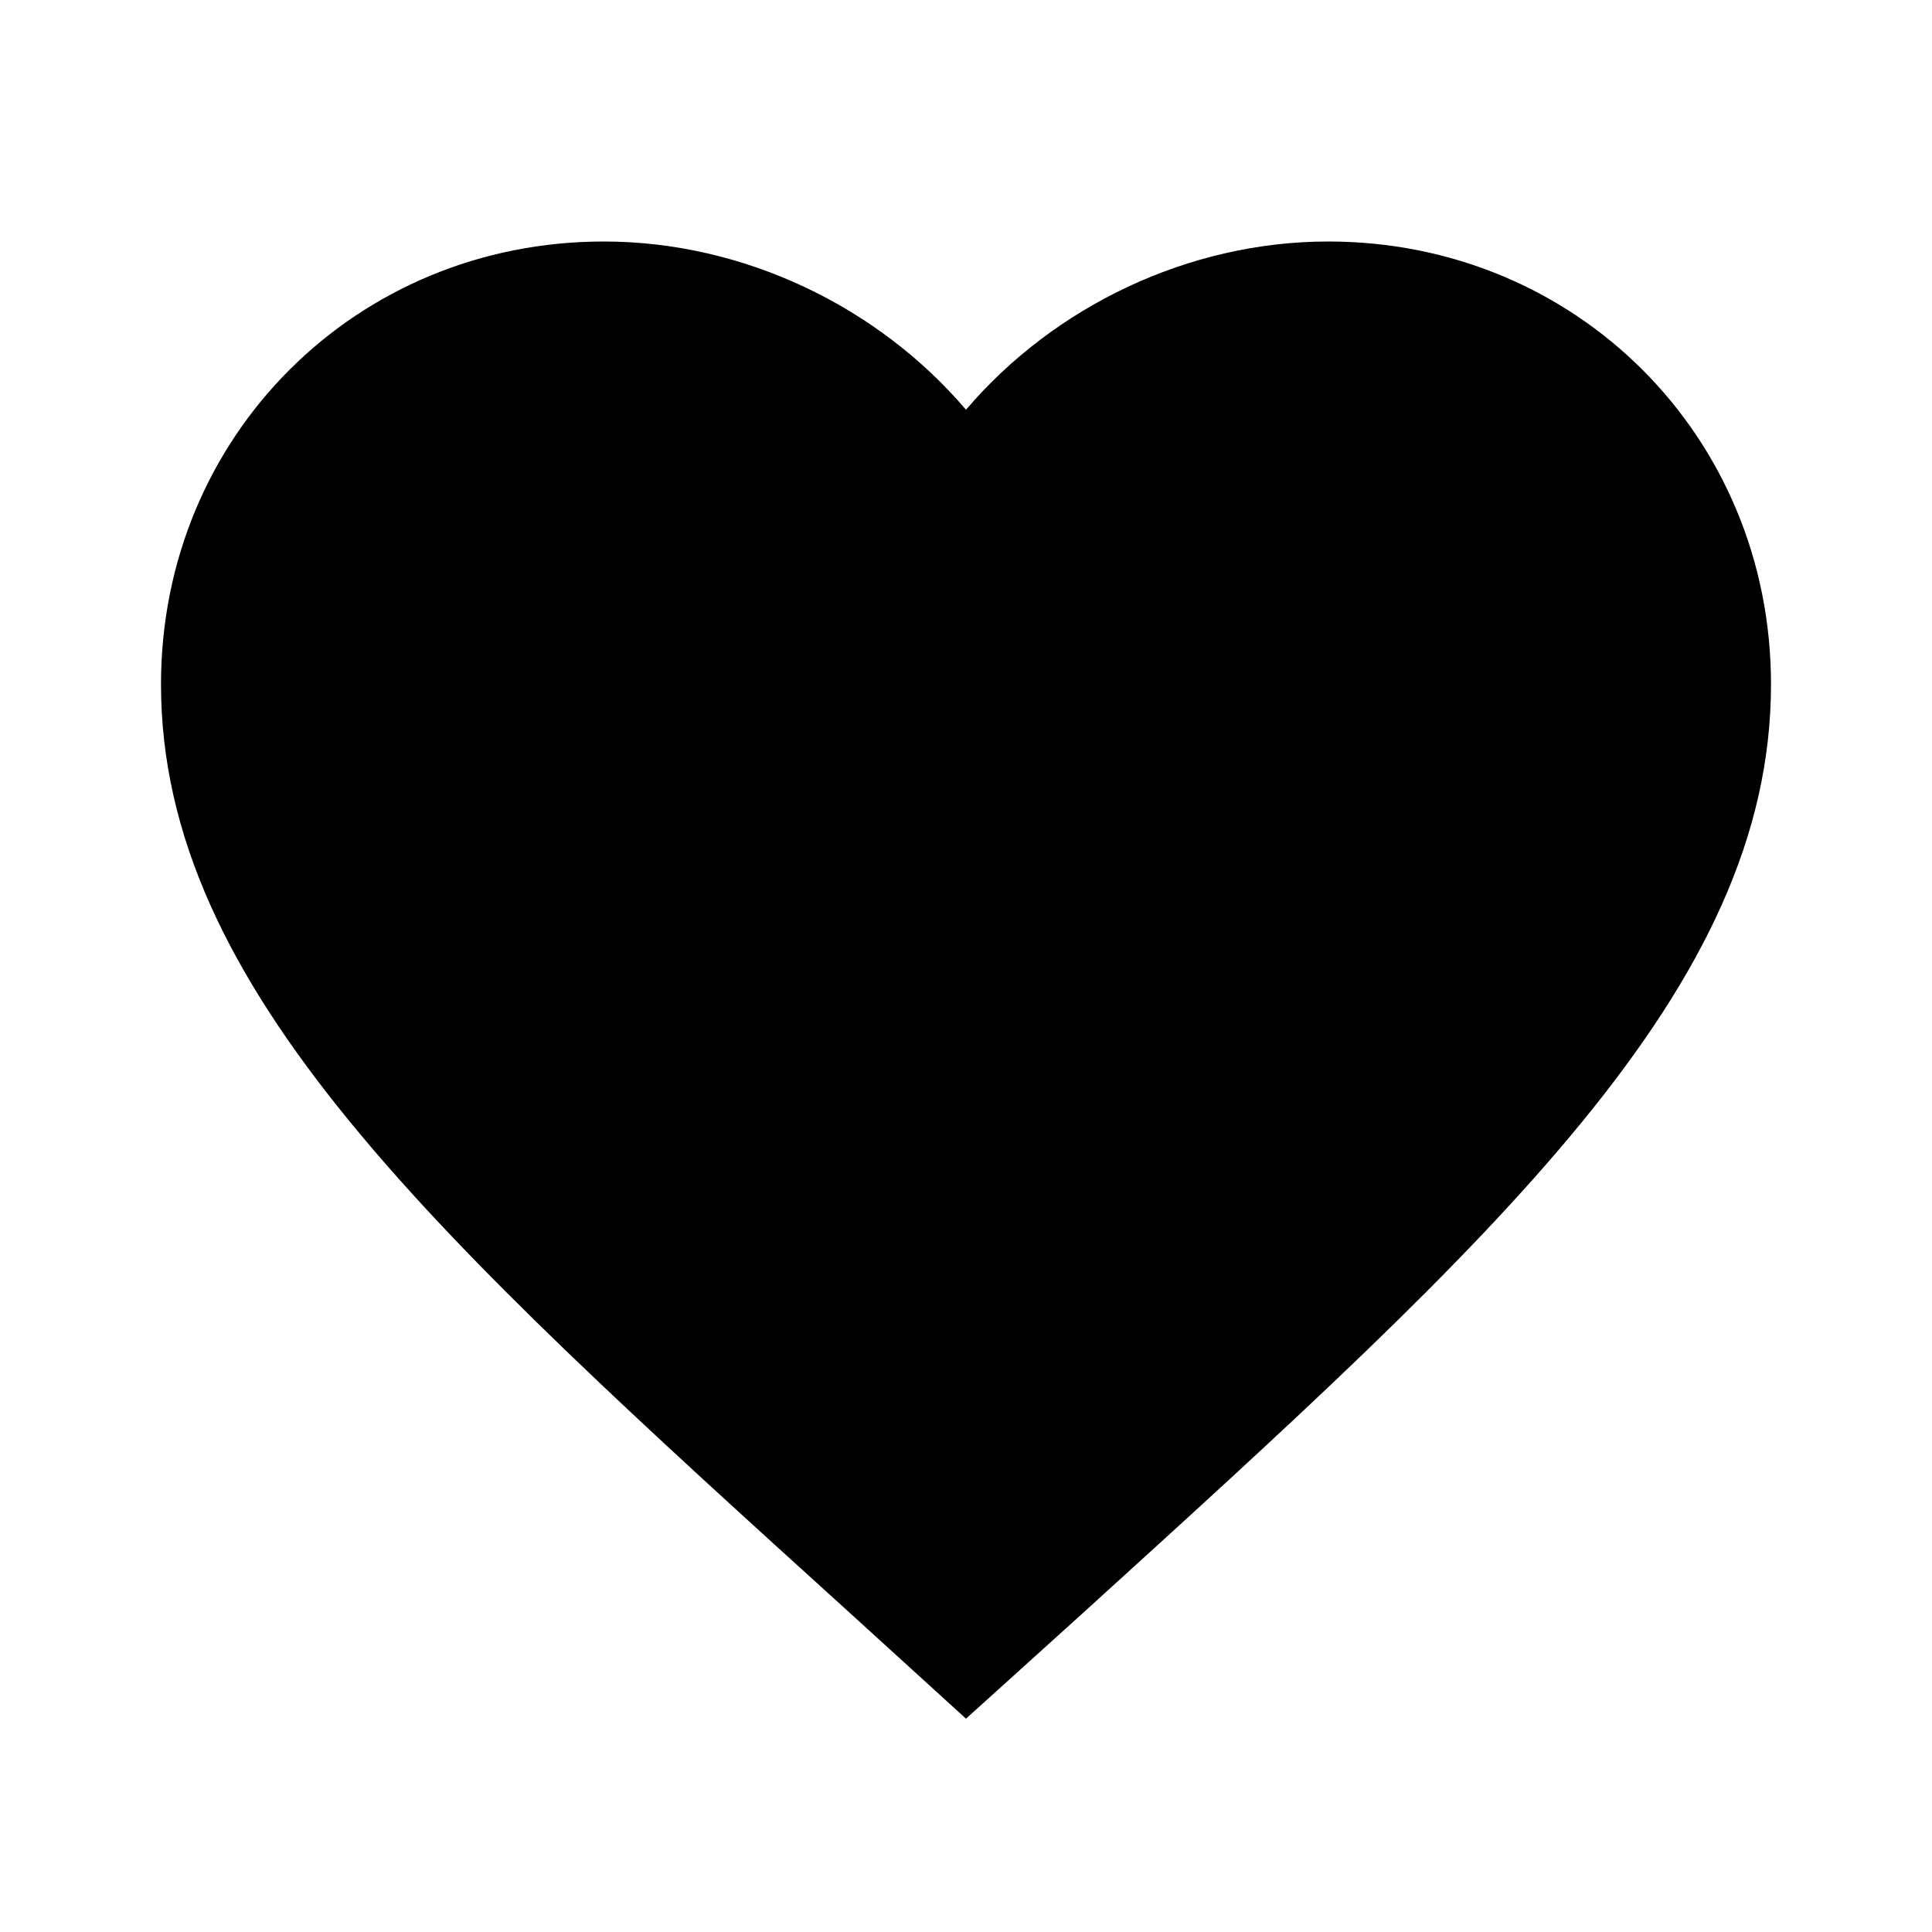
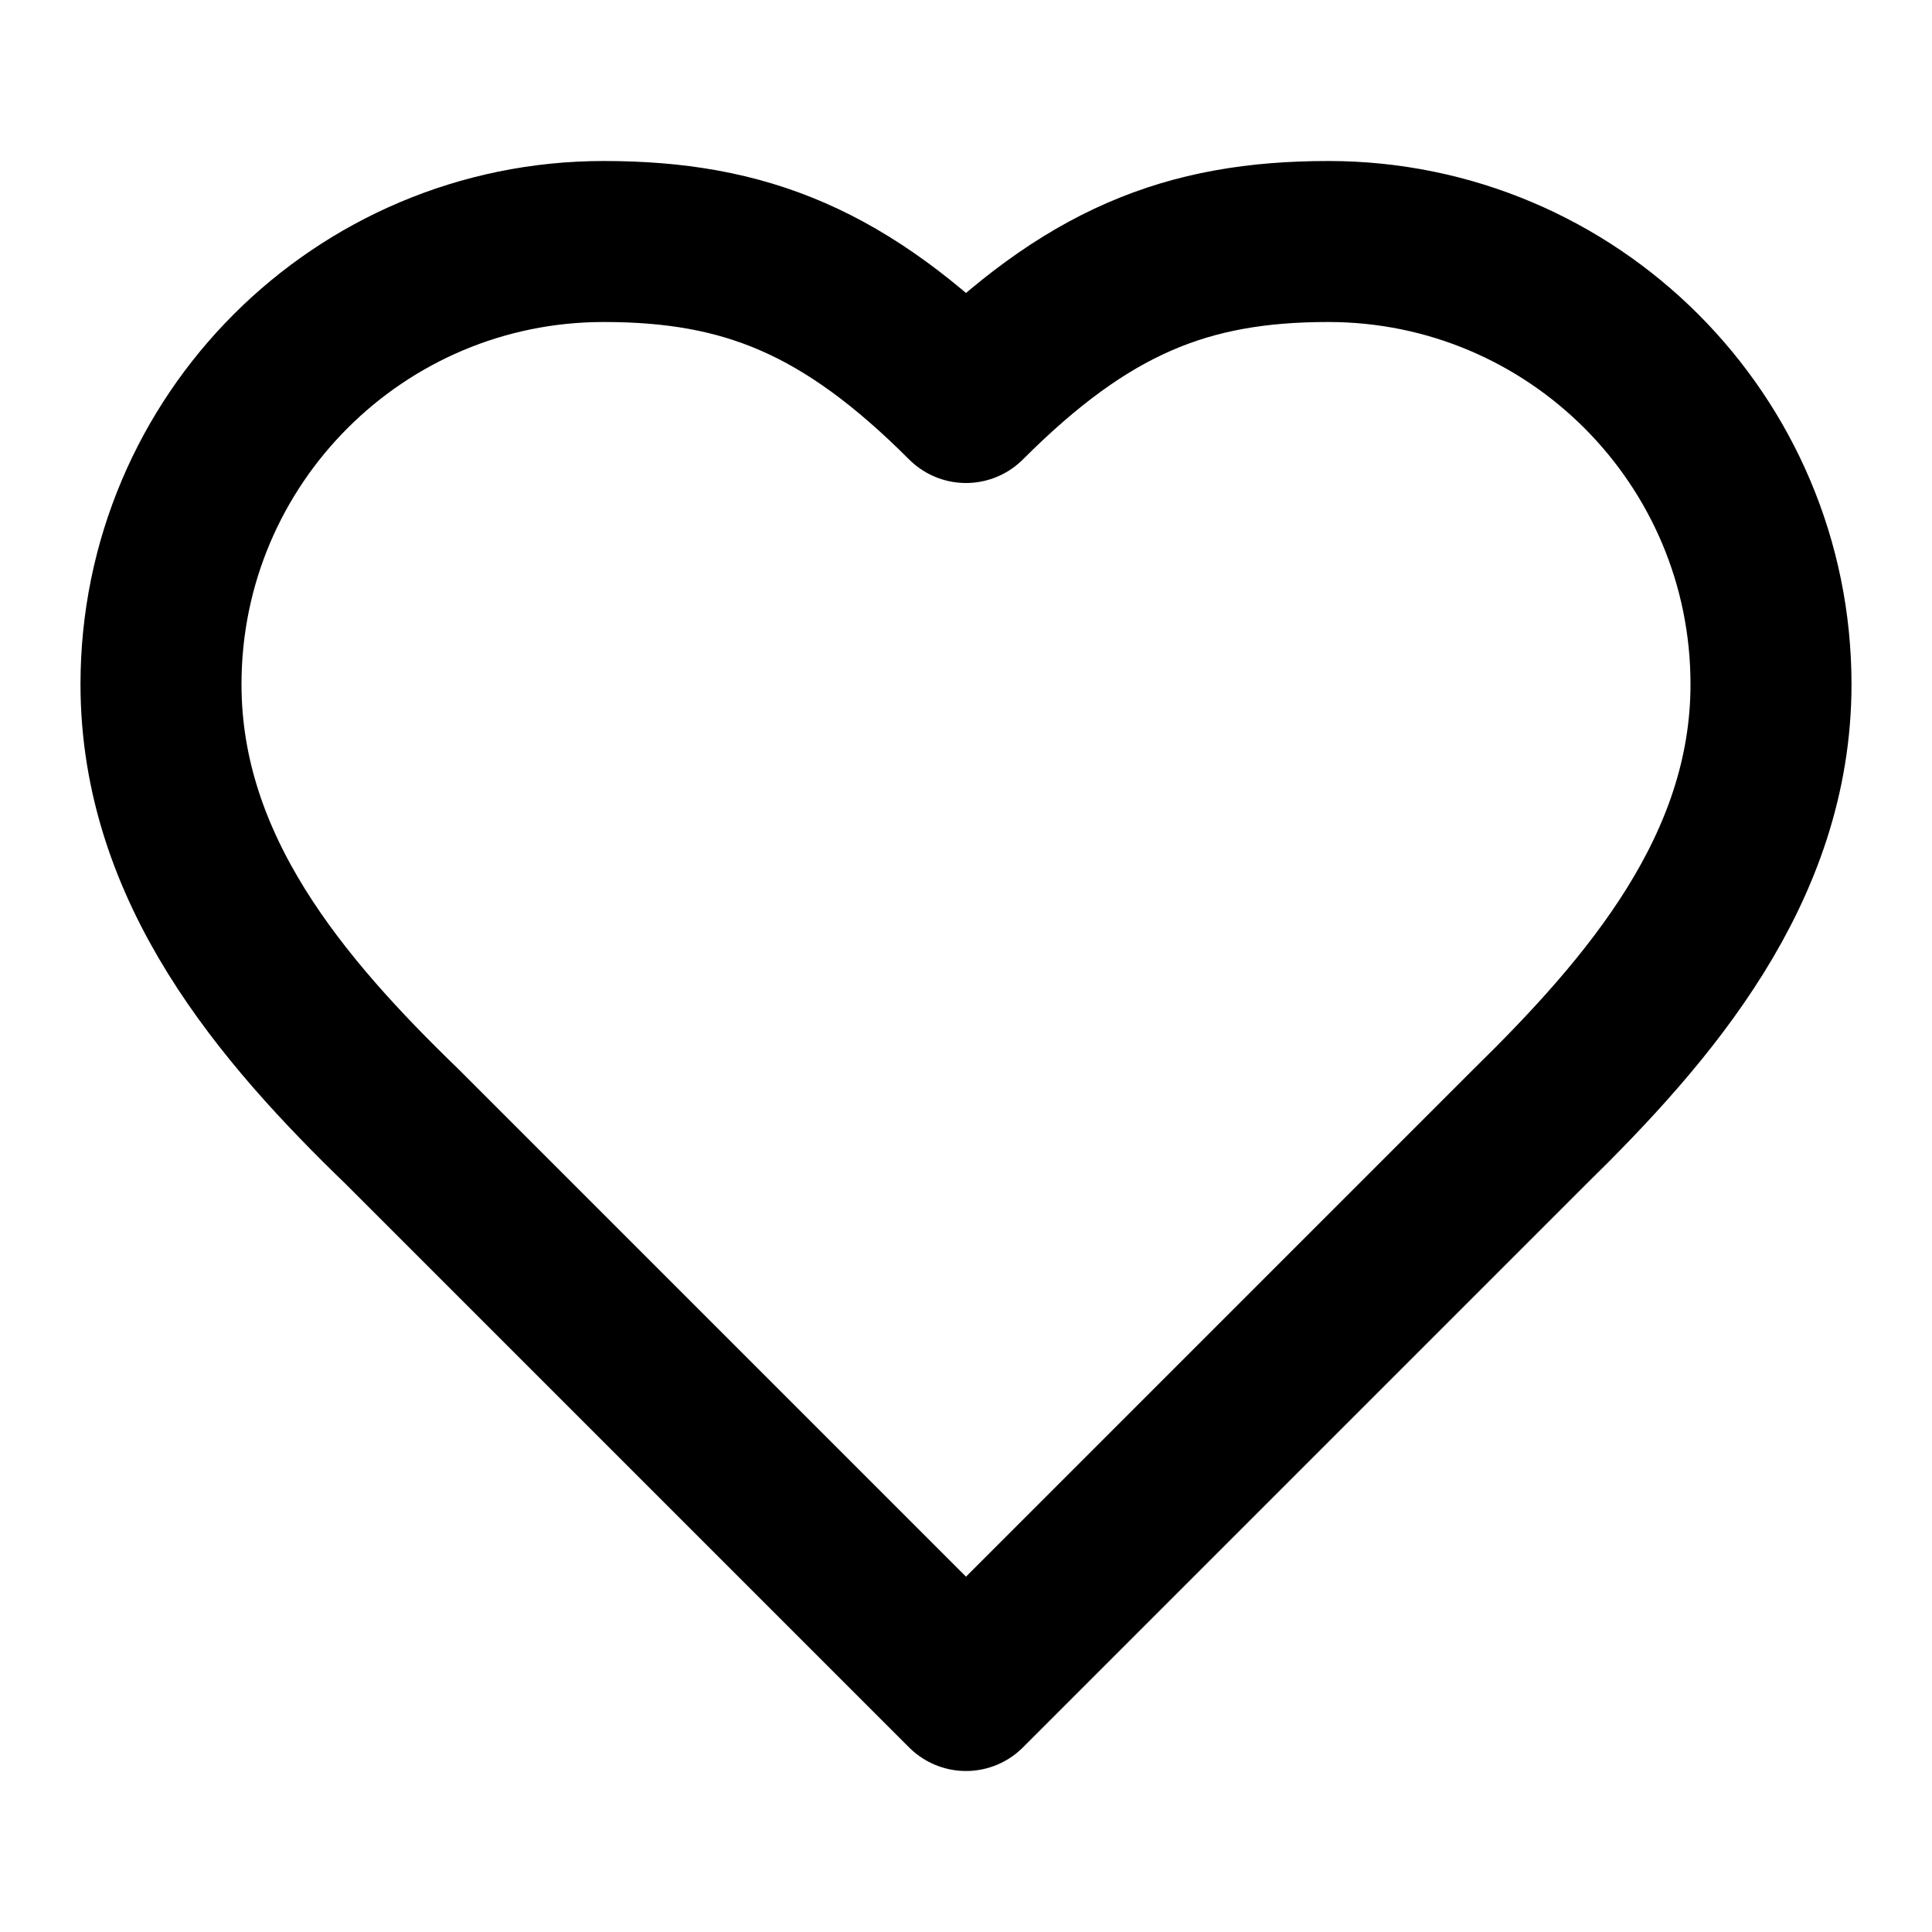
- <svg xmlns="http://www.w3.org/2000/svg" viewBox="0 0 24 24" fill="currentColor">
-   <path d="M12 21.35l-1.45-1.32C5.4 15.36 2 12.28 2 8.5 2 5.42 4.42 3 7.5 3c1.74 0 3.41.81 4.5 2.09C13.09 3.81 14.76 3 16.5 3 19.58 3 22 5.42 22 8.5c0 3.78-3.4 6.86-8.55 11.54L12 21.35z" />
+ <svg xmlns="http://www.w3.org/2000/svg" viewBox="0 0 24 24" fill="none" stroke="#000000" stroke-width="2" stroke-linecap="round" stroke-linejoin="round">
+   <path d="M19 14c1.49-1.46 3-3.21 3-5.5A5.5 5.5 0 0 0 16.5 3c-1.76 0-3 .5-4.5 2-1.5-1.5-2.74-2-4.5-2A5.5 5.5 0 0 0 2 8.5c0 2.3 1.5 4.05 3 5.5l7 7Z" />
</svg>
